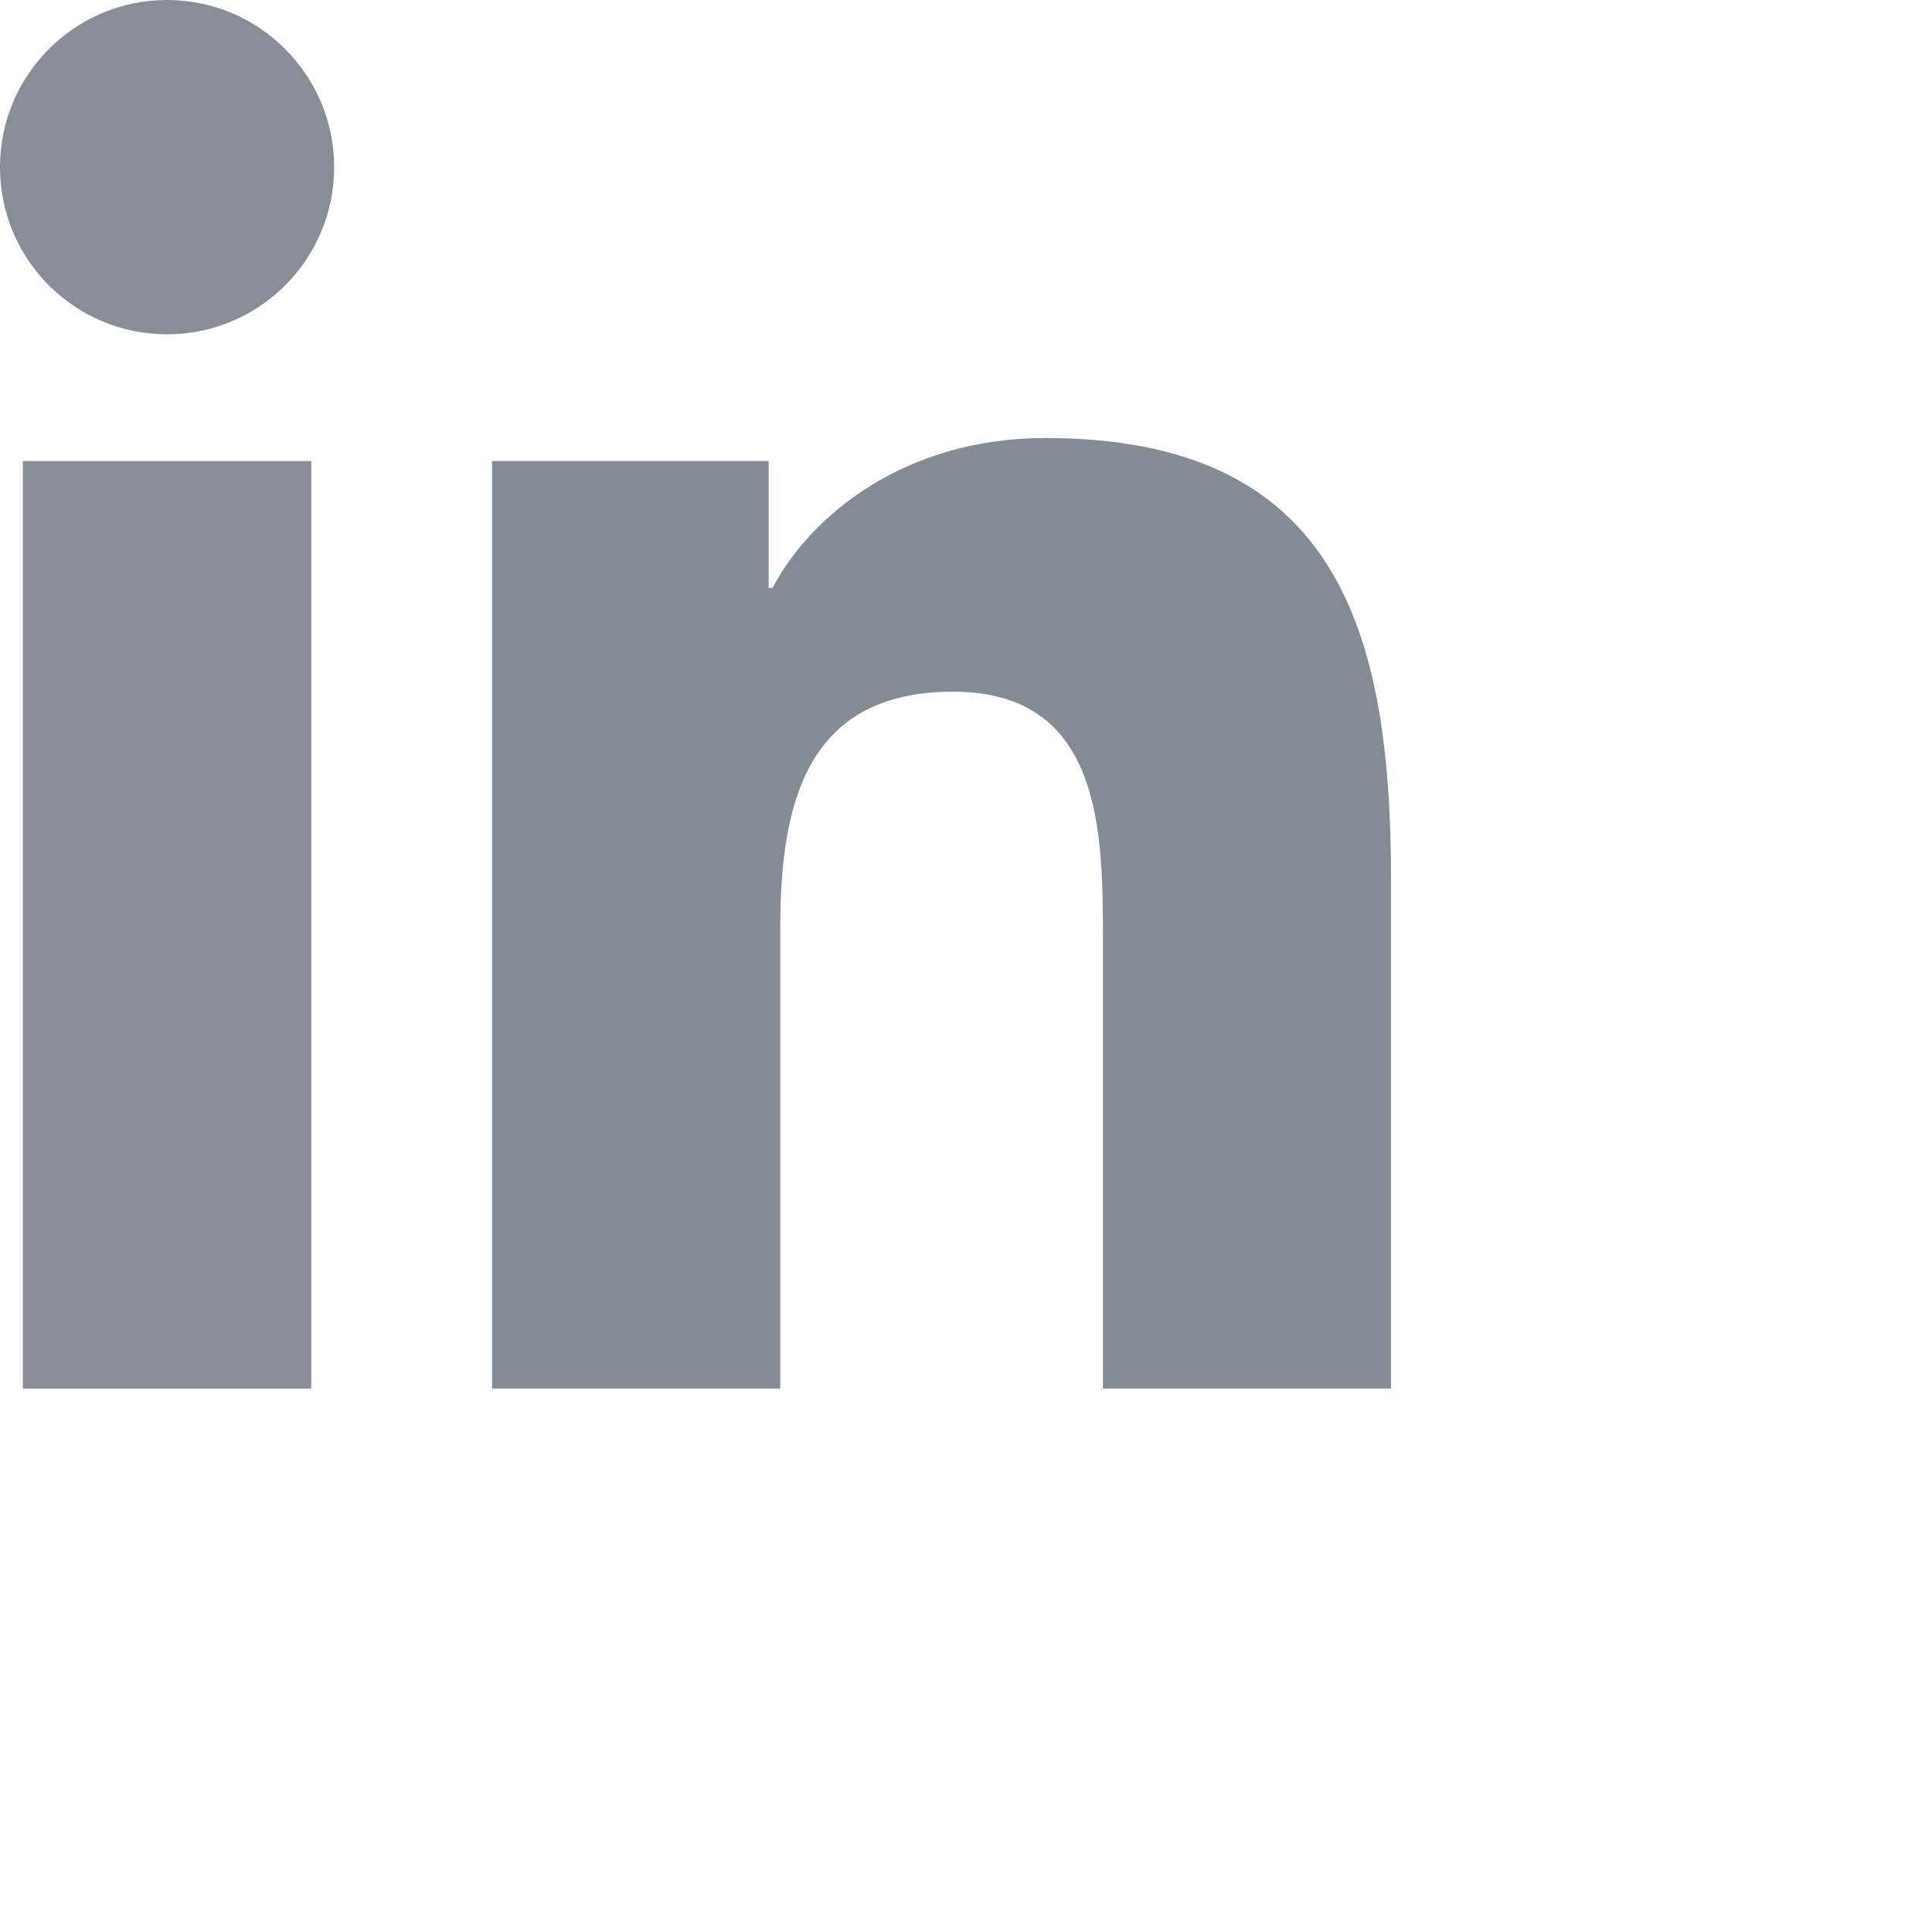
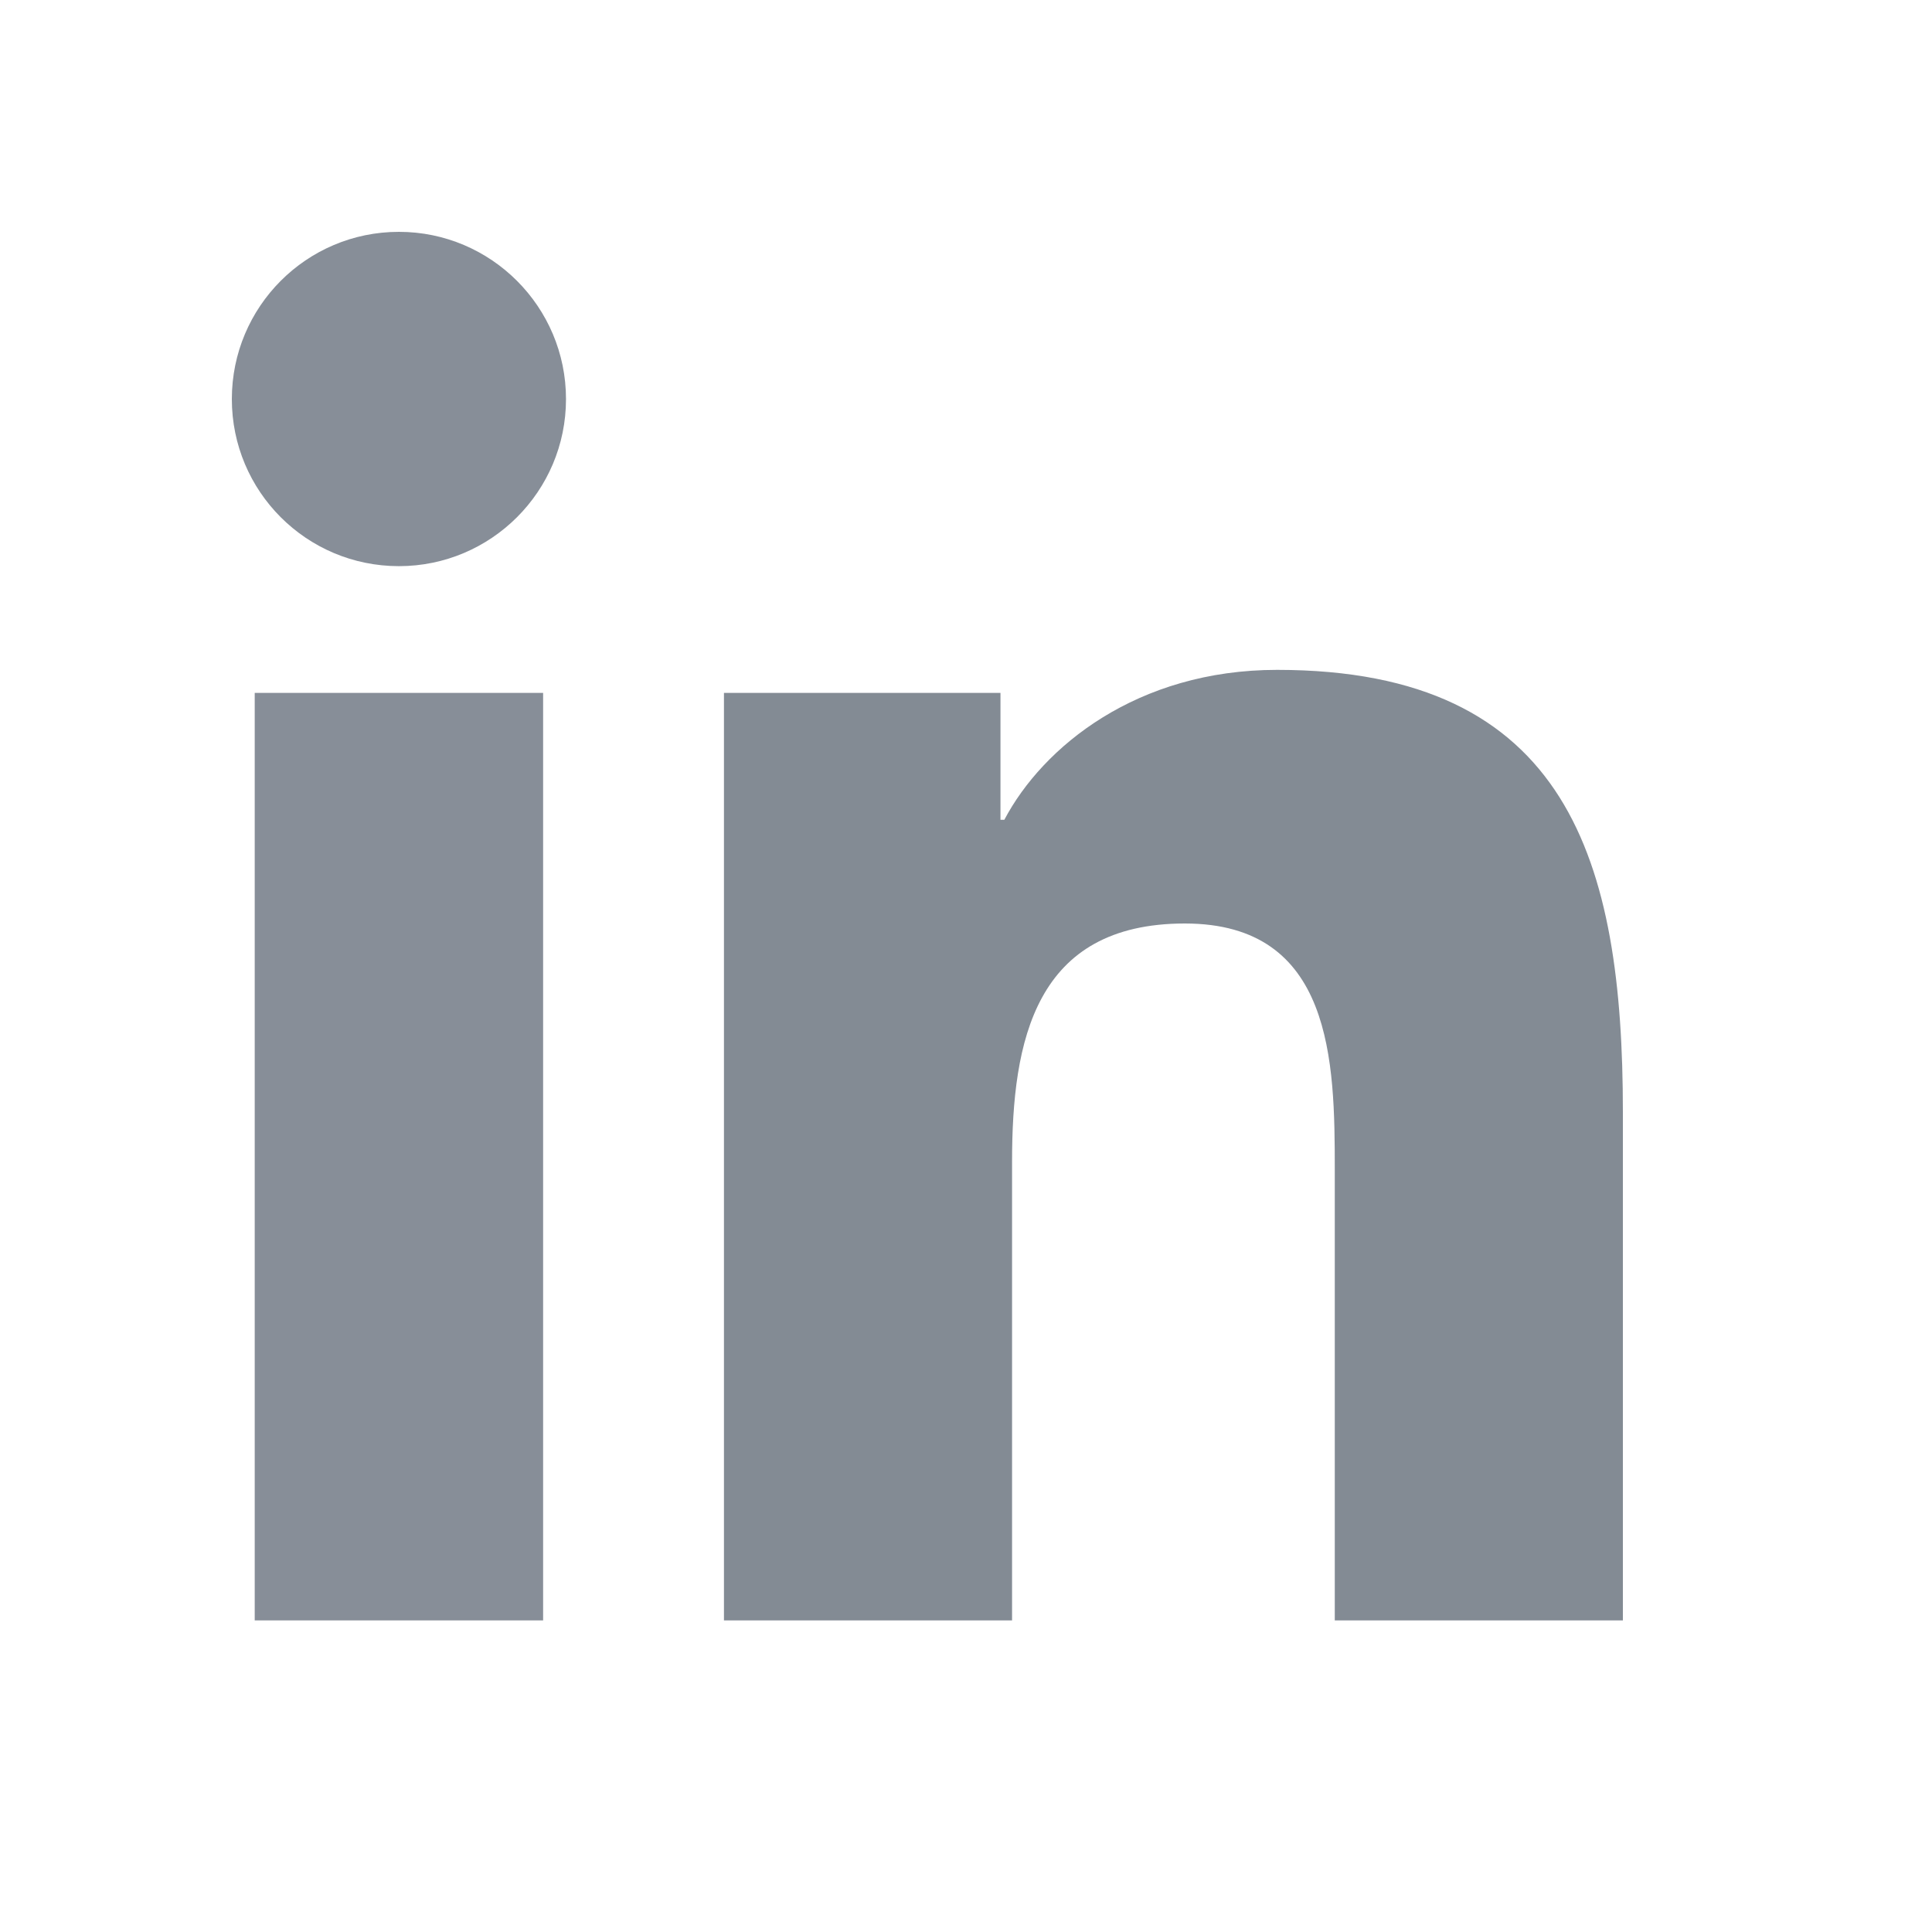
- <svg xmlns="http://www.w3.org/2000/svg" viewBox="0 0 50 50" version="1.1">
+ <svg xmlns="http://www.w3.org/2000/svg" viewBox="-6 -6 50 50" version="1.1">
  <g stroke-miterlimit="10" stroke-width="0" transform="matrix(0.4 0 0 0.4 0 0)">
    <path d="m1.48,29.83l18.66,0l0,60.01l-18.66,0l0,-60.01zm9.33,-29.83c5.96,0 10.81,4.85 10.81,10.82c0,5.97 -4.85,10.81 -10.81,10.81c-5.98,0 -10.81,-4.84 -10.81,-10.81c0,-5.97 4.83,-10.82 10.81,-10.82" fill="#313d4d" opacity="0.58" stroke-linecap="round" />
    <path d="m31.84,29.83l17.89,0l0,8.21l0.25,0c2.49,-4.72 8.58,-9.7 17.65,-9.7c18.88,0 22.37,12.43 22.37,28.59l0,32.91l-18.64,0l0,-29.18c0,-6.96 -0.12,-15.91 -9.7,-15.91c-9.7,0 -11.18,7.58 -11.18,15.41l0,29.68l-18.64,0l0,-60.01z" fill="#313d4d" opacity="0.6" stroke-linecap="round" />
  </g>
</svg>
